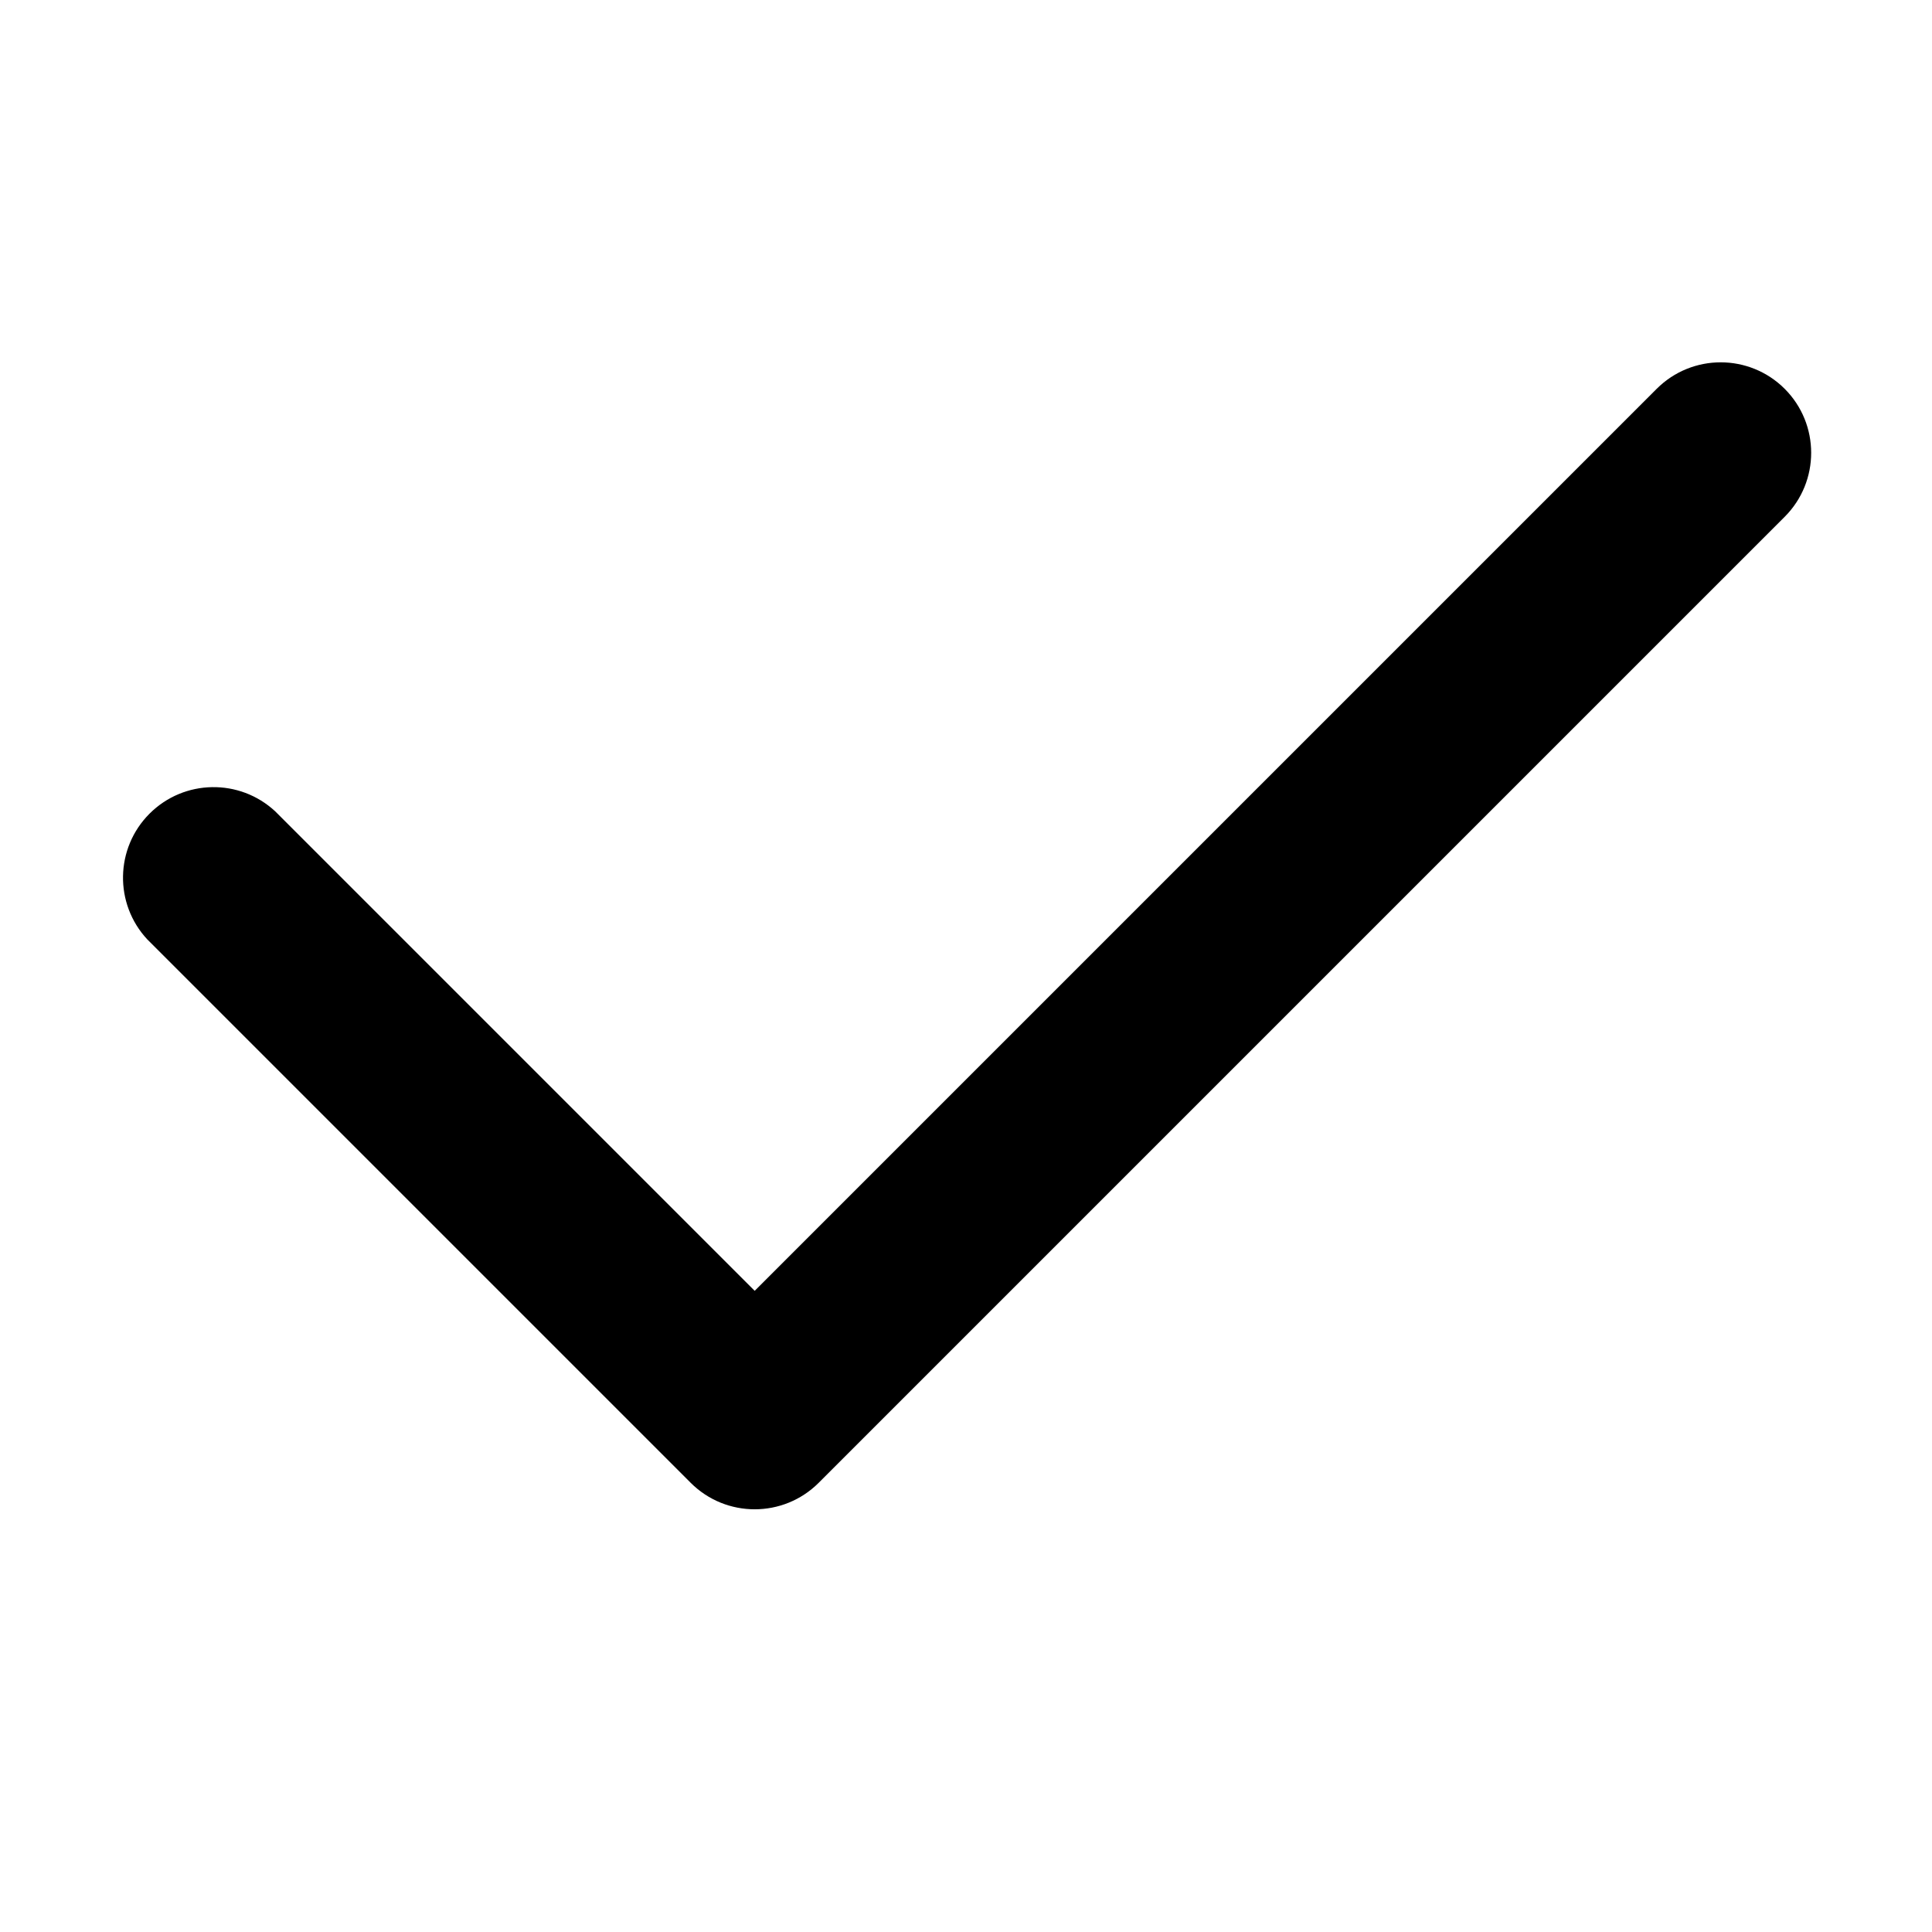
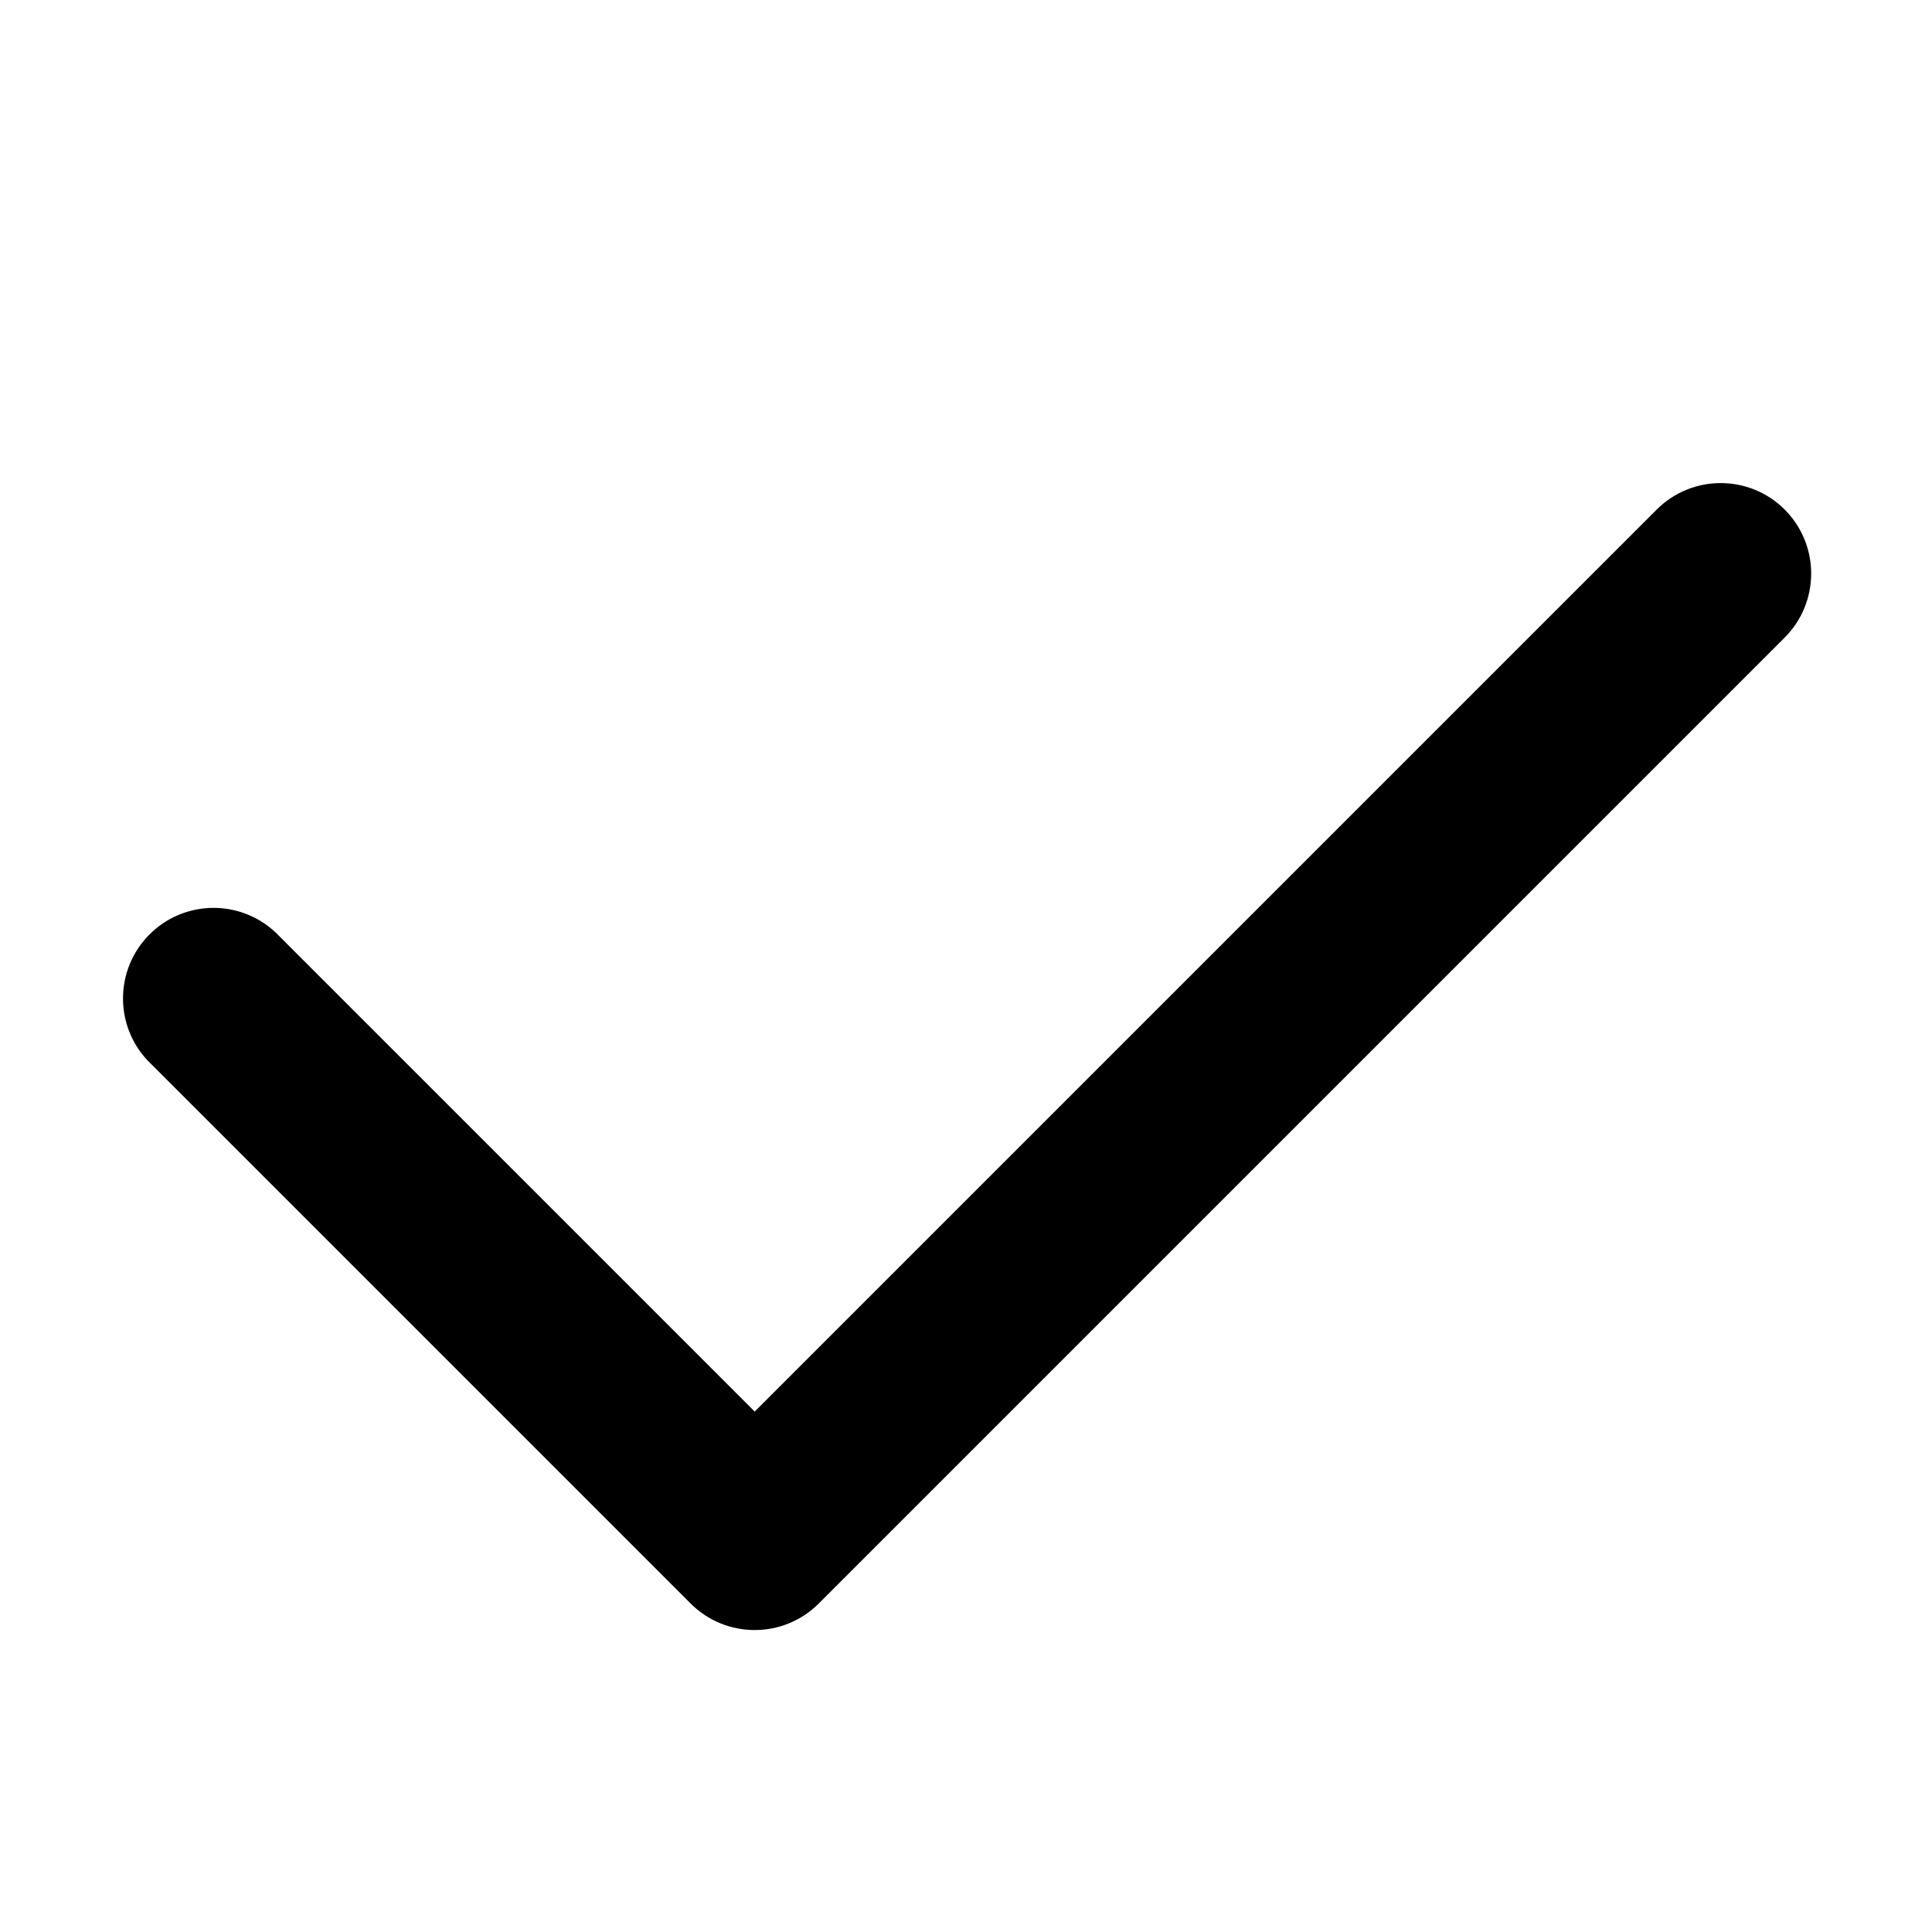
<svg xmlns="http://www.w3.org/2000/svg" fill="currentColor" class="vi" viewBox="0 0 16 16">
-   <path d="M14.78 3.22a.75.75 0 0 1 0 1.06l-8 8a.75.75 0 0 1-1.06 0l-4.5-4.5a.75.75 0 0 1 1.06-1.06l3.97 3.97 7.47-7.47a.75.75 0 0 1 1.06 0Z" />
+   <path d="M14.78 4.22a.75.75 0 0 1 0 1.06l-8 8a.75.75 0 0 1-1.06 0l-4.5-4.5a.75.75 0 0 1 1.06-1.06l3.97 3.97 7.47-7.47a.75.75 0 0 1 1.06 0Z" />
</svg>
